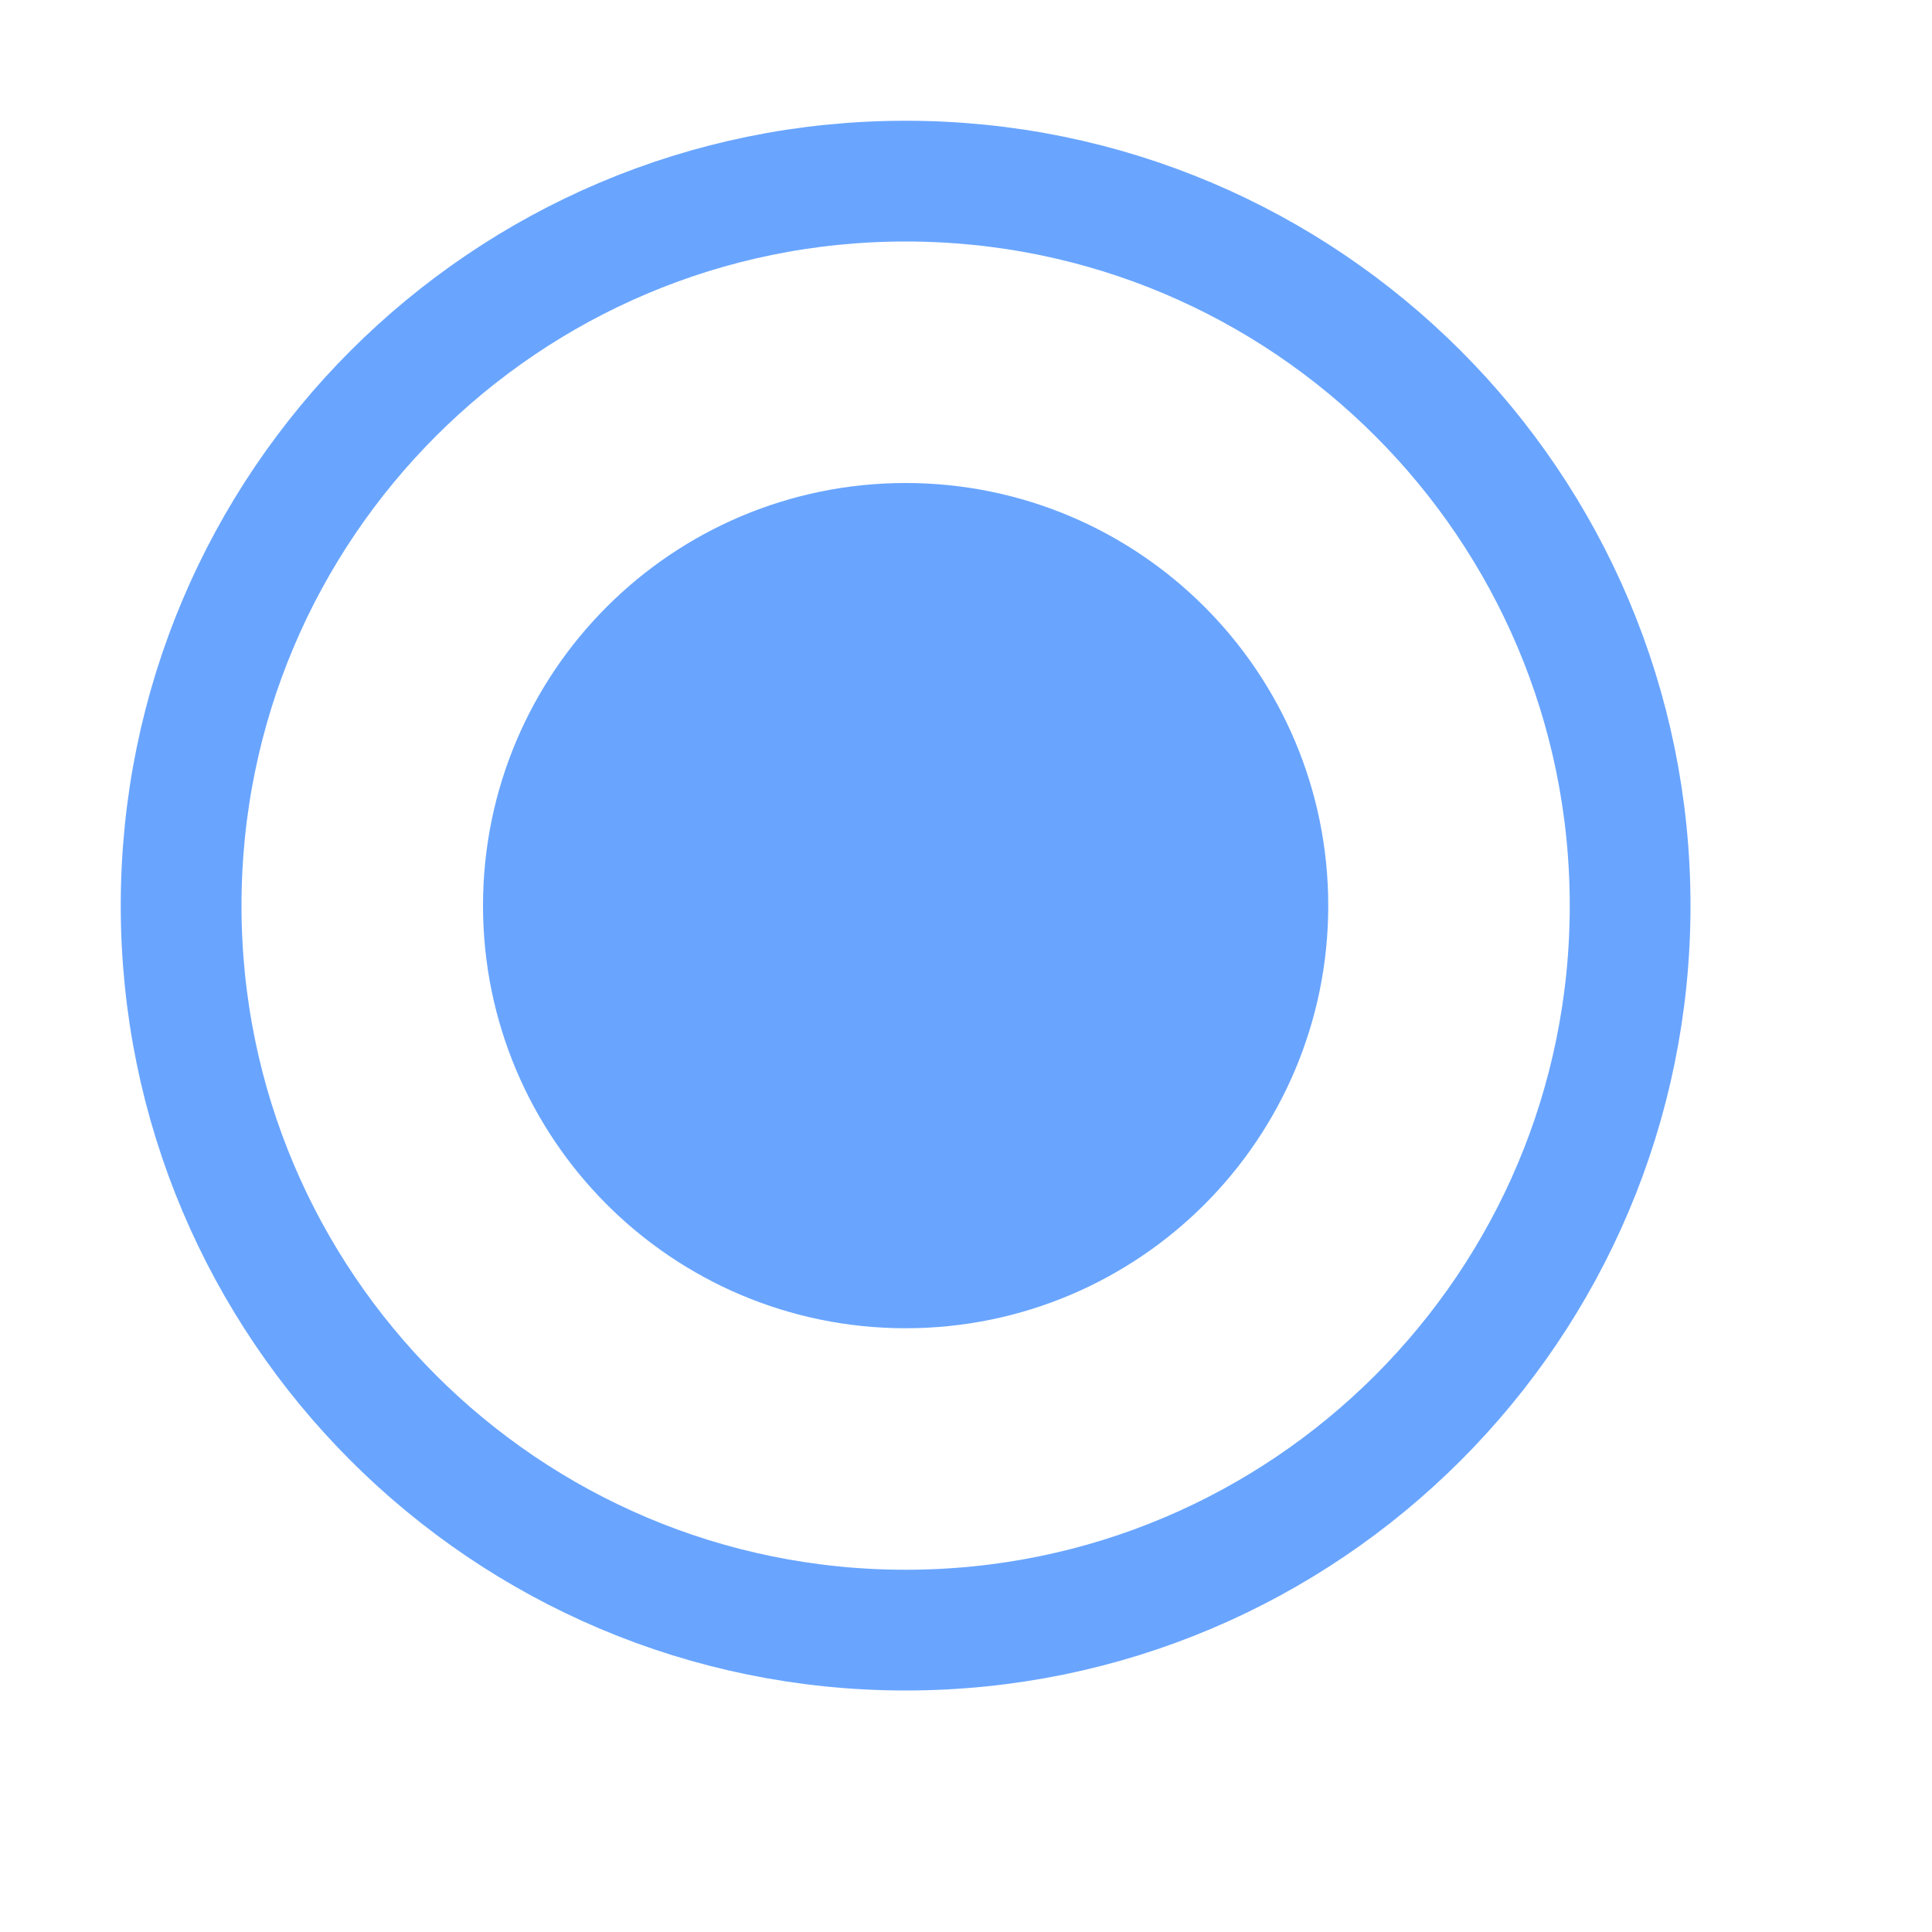
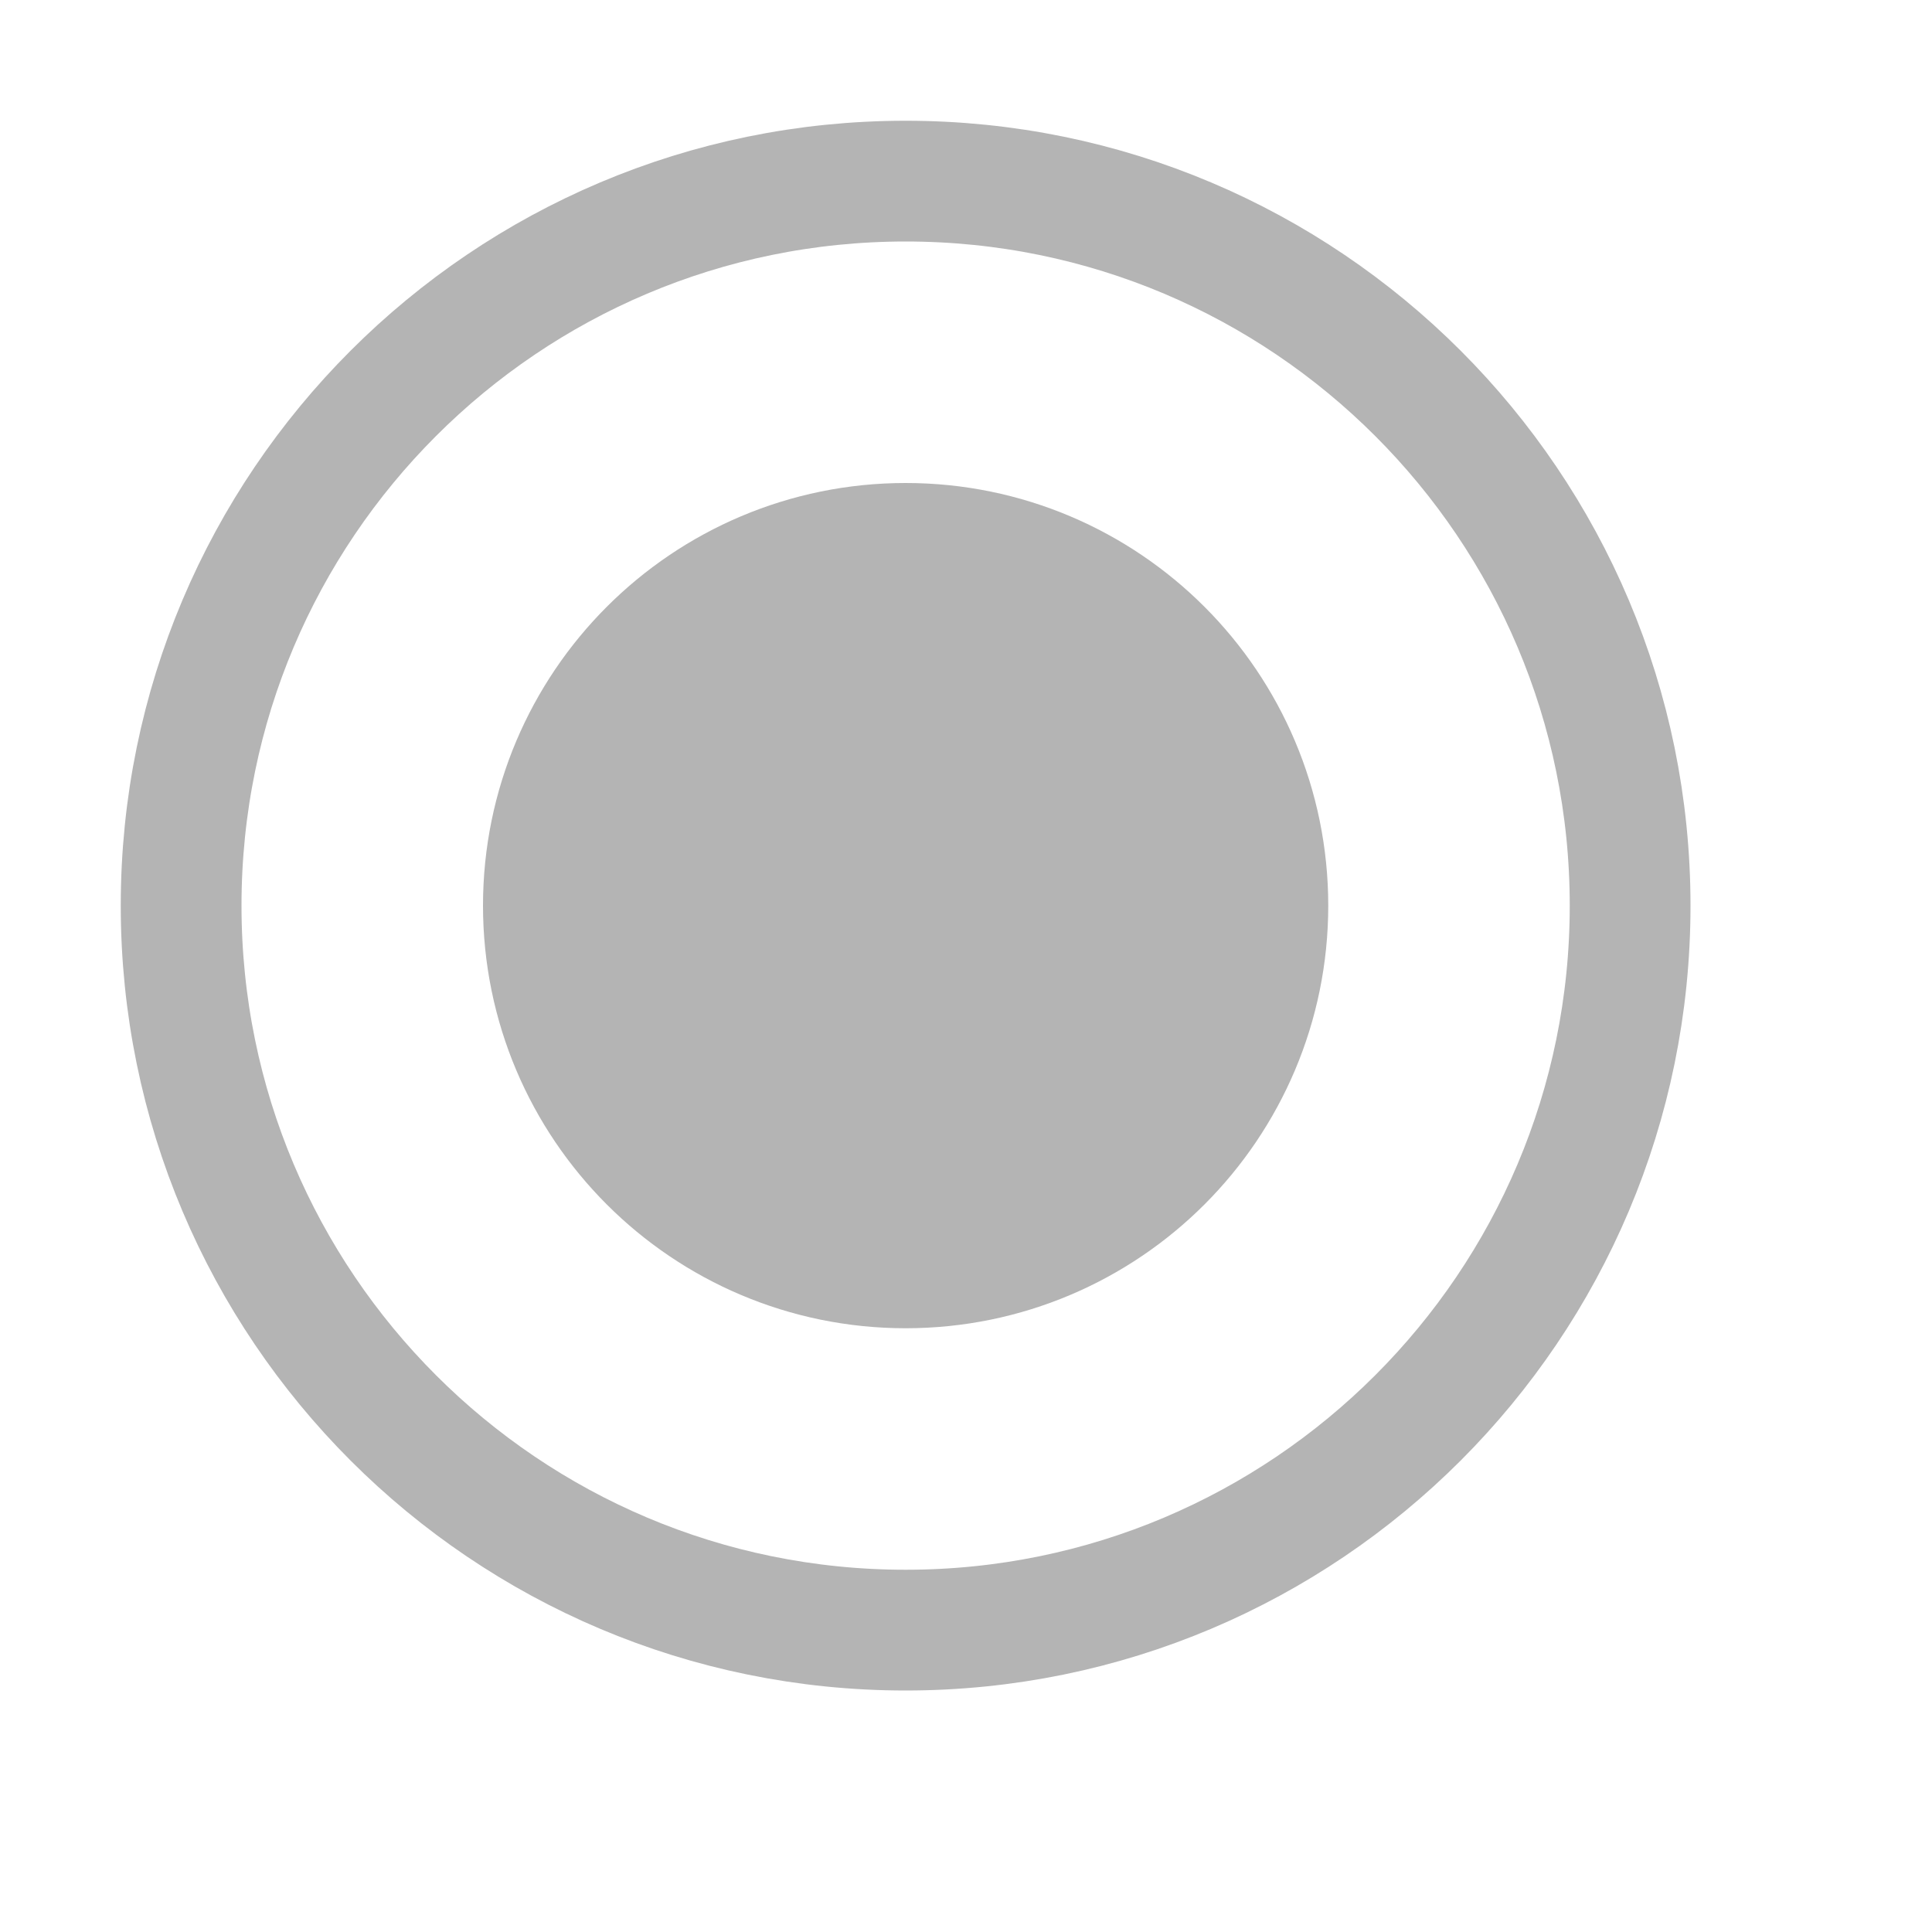
<svg xmlns="http://www.w3.org/2000/svg" width="16" height="16" viewBox="0 0 16 16" id="svg6018" version="1.1">
  <defs id="defs6020" />
  <g id="layer1" transform="translate(0,-1036.362)">
-     <circle style="color:#000000;display:inline;overflow:visible;visibility:visible;opacity:0.7;fill:none;fill-opacity:1;fill-rule:nonzero;stroke:#2a7fff;stroke-width:1;stroke-linecap:round;stroke-linejoin:round;stroke-miterlimit:4;stroke-dasharray:none;stroke-dashoffset:0;stroke-opacity:1;marker:none;enable-background:accumulate" id="path6734" cx="7.5" cy="1043.862" r="6" />
-     <circle style="color:#000000;display:inline;overflow:visible;visibility:visible;opacity:0.7;fill:#2a7fff;fill-opacity:1;fill-rule:nonzero;stroke:#2a7fff;stroke-width:2;stroke-linecap:round;stroke-linejoin:round;stroke-miterlimit:4;stroke-dasharray:none;stroke-dashoffset:0;stroke-opacity:1;marker:none;enable-background:accumulate" id="path6736" r="2.5" cy="1043.862" cx="7.5" />
+     <circle style="color:#000000;display:inline;overflow:visible;visibility:visible;opacity:1;fill:none;fill-opacity:1;fill-rule:nonzero;stroke:#b4b4b4;stroke-width:1;stroke-linecap:round;stroke-linejoin:round;stroke-miterlimit:4;stroke-dasharray:none;stroke-dashoffset:0;stroke-opacity:1;marker:none;enable-background:accumulate" id="path6734" cx="7.5" cy="1043.862" r="6" />
+     <circle style="color:#000000;display:inline;overflow:visible;visibility:visible;opacity:1;fill:#b4b4b4;fill-opacity:1;fill-rule:nonzero;stroke:#b4b4b4;stroke-width:2;stroke-linecap:round;stroke-linejoin:round;stroke-miterlimit:4;stroke-dasharray:none;stroke-dashoffset:0;stroke-opacity:1;marker:none;enable-background:accumulate" id="path6736" r="2.5" cy="1043.862" cx="7.5" />
  </g>
</svg>
